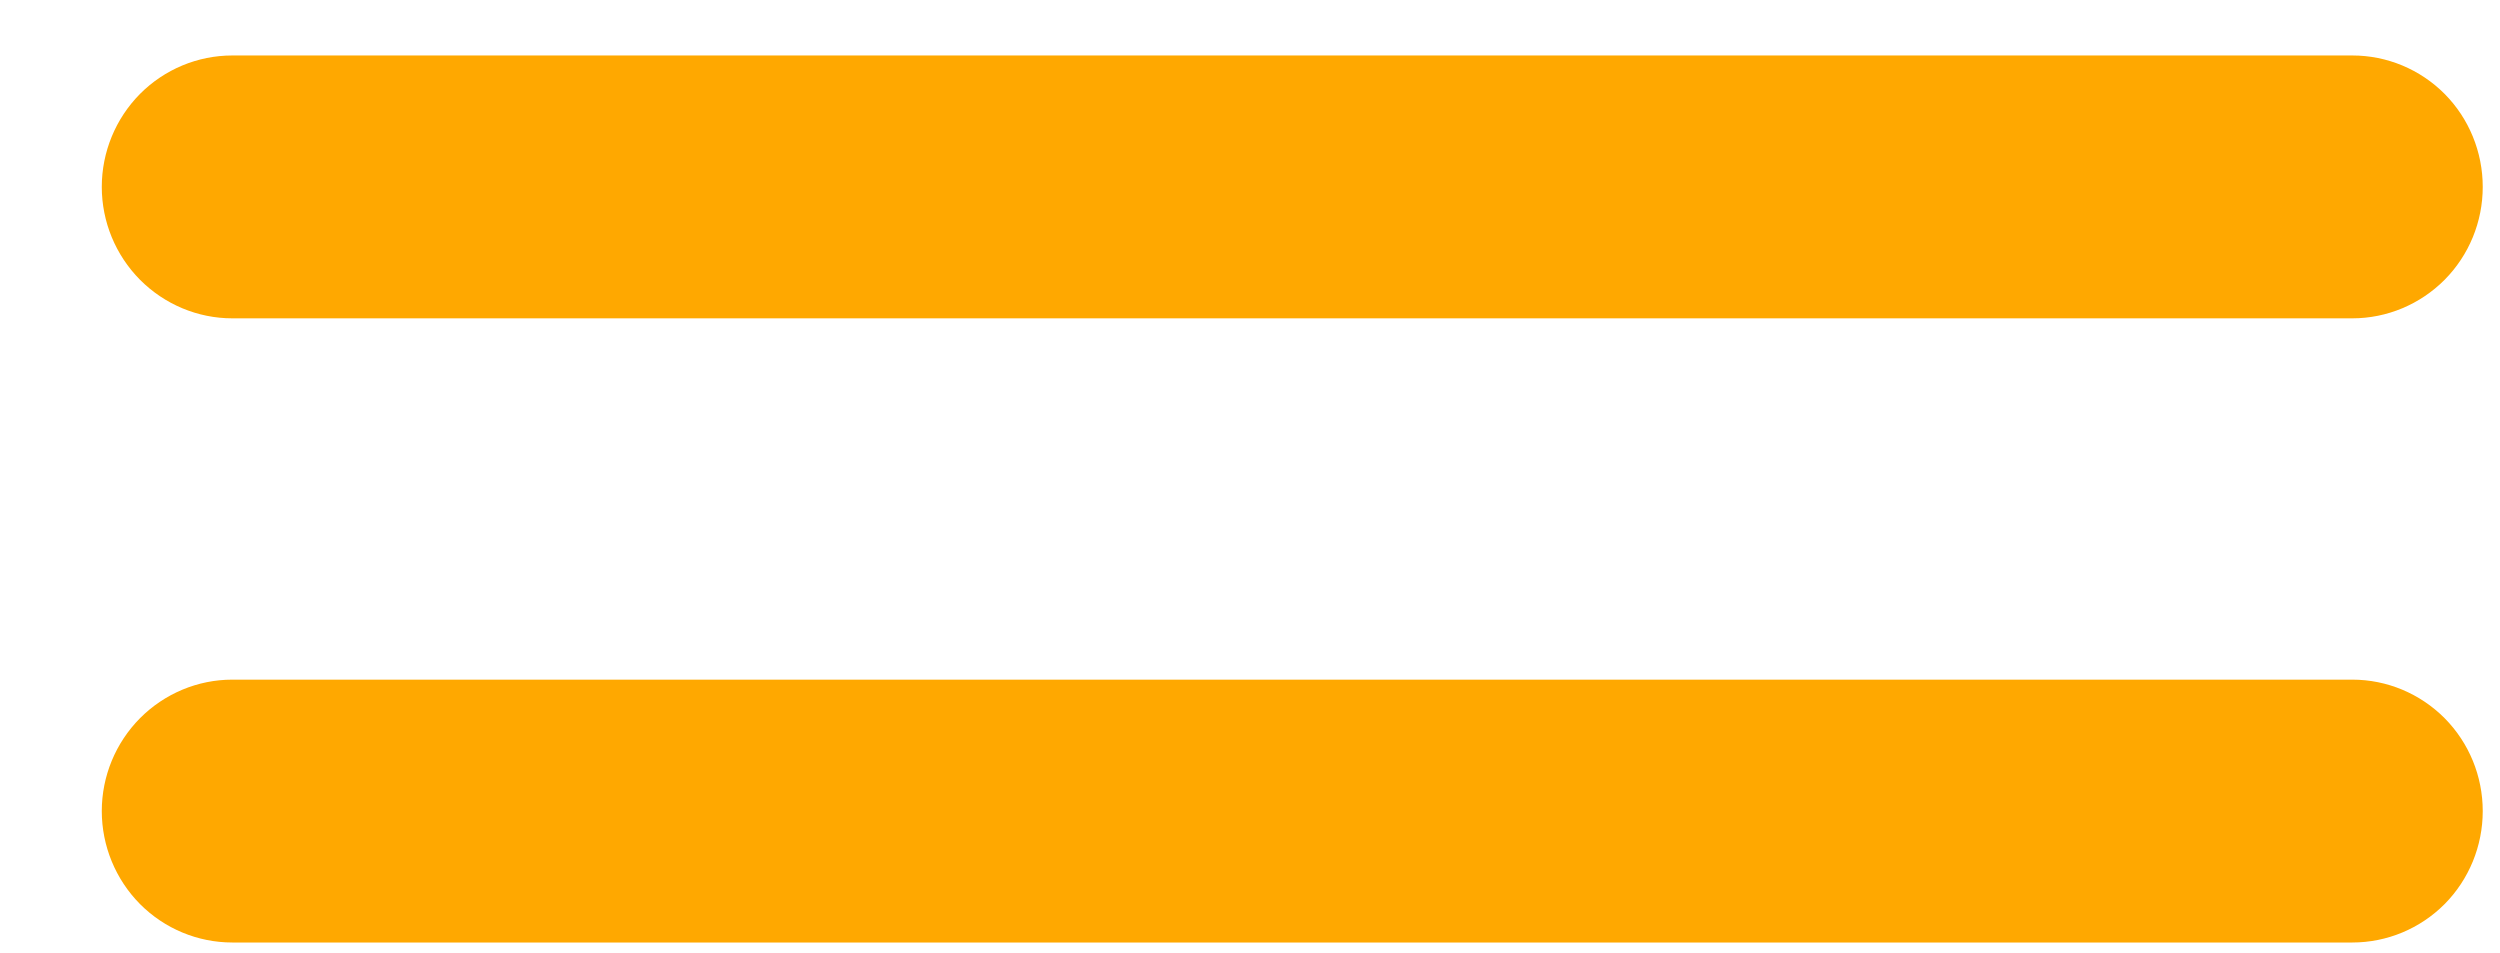
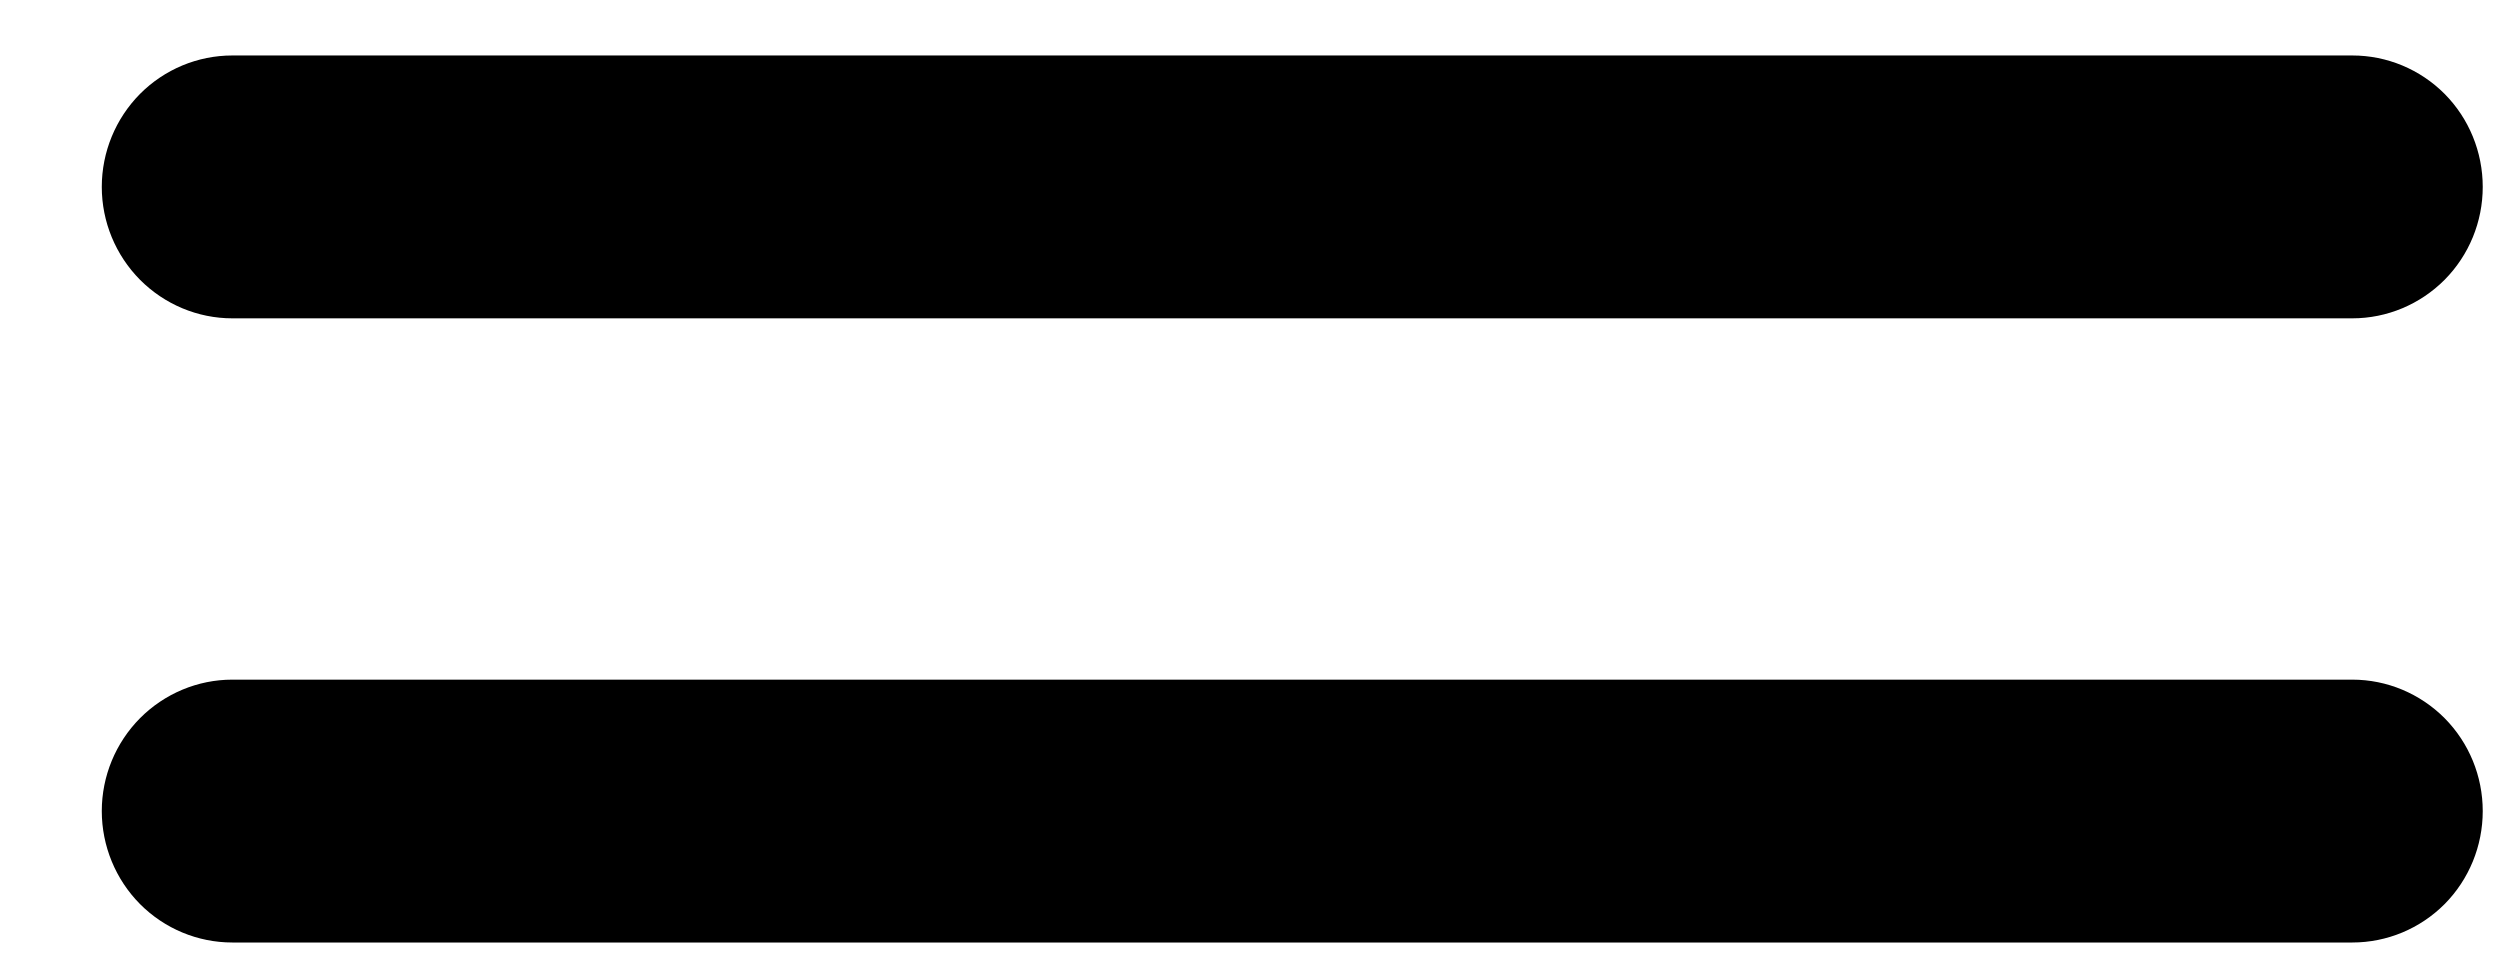
- <svg xmlns="http://www.w3.org/2000/svg" width="21" height="8" viewBox="0 0 21 8" fill="none">
-   <path d="M19.76 7.917H1.951C1.661 7.917 1.382 7.801 1.176 7.594C0.971 7.387 0.855 7.106 0.855 6.813C0.855 6.52 0.971 6.24 1.176 6.033C1.382 5.826 1.661 5.709 1.951 5.709H19.76C20.05 5.709 20.329 5.826 20.535 6.033C20.74 6.24 20.855 6.52 20.855 6.813C20.855 7.106 20.74 7.387 20.535 7.594C20.329 7.801 20.05 7.917 19.76 7.917Z" fill="#FFA800" />
-   <path d="M19.76 2.674H1.951C1.661 2.674 1.382 2.557 1.176 2.35C0.971 2.143 0.855 1.863 0.855 1.57C0.855 1.277 0.971 0.996 1.176 0.789C1.382 0.582 1.661 0.466 1.951 0.466L19.76 0.466C20.05 0.466 20.329 0.582 20.535 0.789C20.74 0.996 20.855 1.277 20.855 1.57C20.855 1.863 20.74 2.143 20.535 2.35C20.329 2.557 20.05 2.674 19.76 2.674Z" fill="#FFA800" />
+ <svg xmlns="http://www.w3.org/2000/svg" width="21" height="8" viewBox="0 0 21 8">
+   <path d="M19.76 7.917H1.951C1.661 7.917 1.382 7.801 1.176 7.594C0.971 7.387 0.855 7.106 0.855 6.813C0.855 6.52 0.971 6.24 1.176 6.033C1.382 5.826 1.661 5.709 1.951 5.709H19.76C20.05 5.709 20.329 5.826 20.535 6.033C20.74 6.24 20.855 6.52 20.855 6.813C20.855 7.106 20.74 7.387 20.535 7.594C20.329 7.801 20.05 7.917 19.76 7.917Z" />
+   <path d="M19.76 2.674H1.951C1.661 2.674 1.382 2.557 1.176 2.35C0.971 2.143 0.855 1.863 0.855 1.57C0.855 1.277 0.971 0.996 1.176 0.789C1.382 0.582 1.661 0.466 1.951 0.466L19.76 0.466C20.05 0.466 20.329 0.582 20.535 0.789C20.74 0.996 20.855 1.277 20.855 1.57C20.855 1.863 20.74 2.143 20.535 2.35C20.329 2.557 20.05 2.674 19.76 2.674Z" />
</svg>
